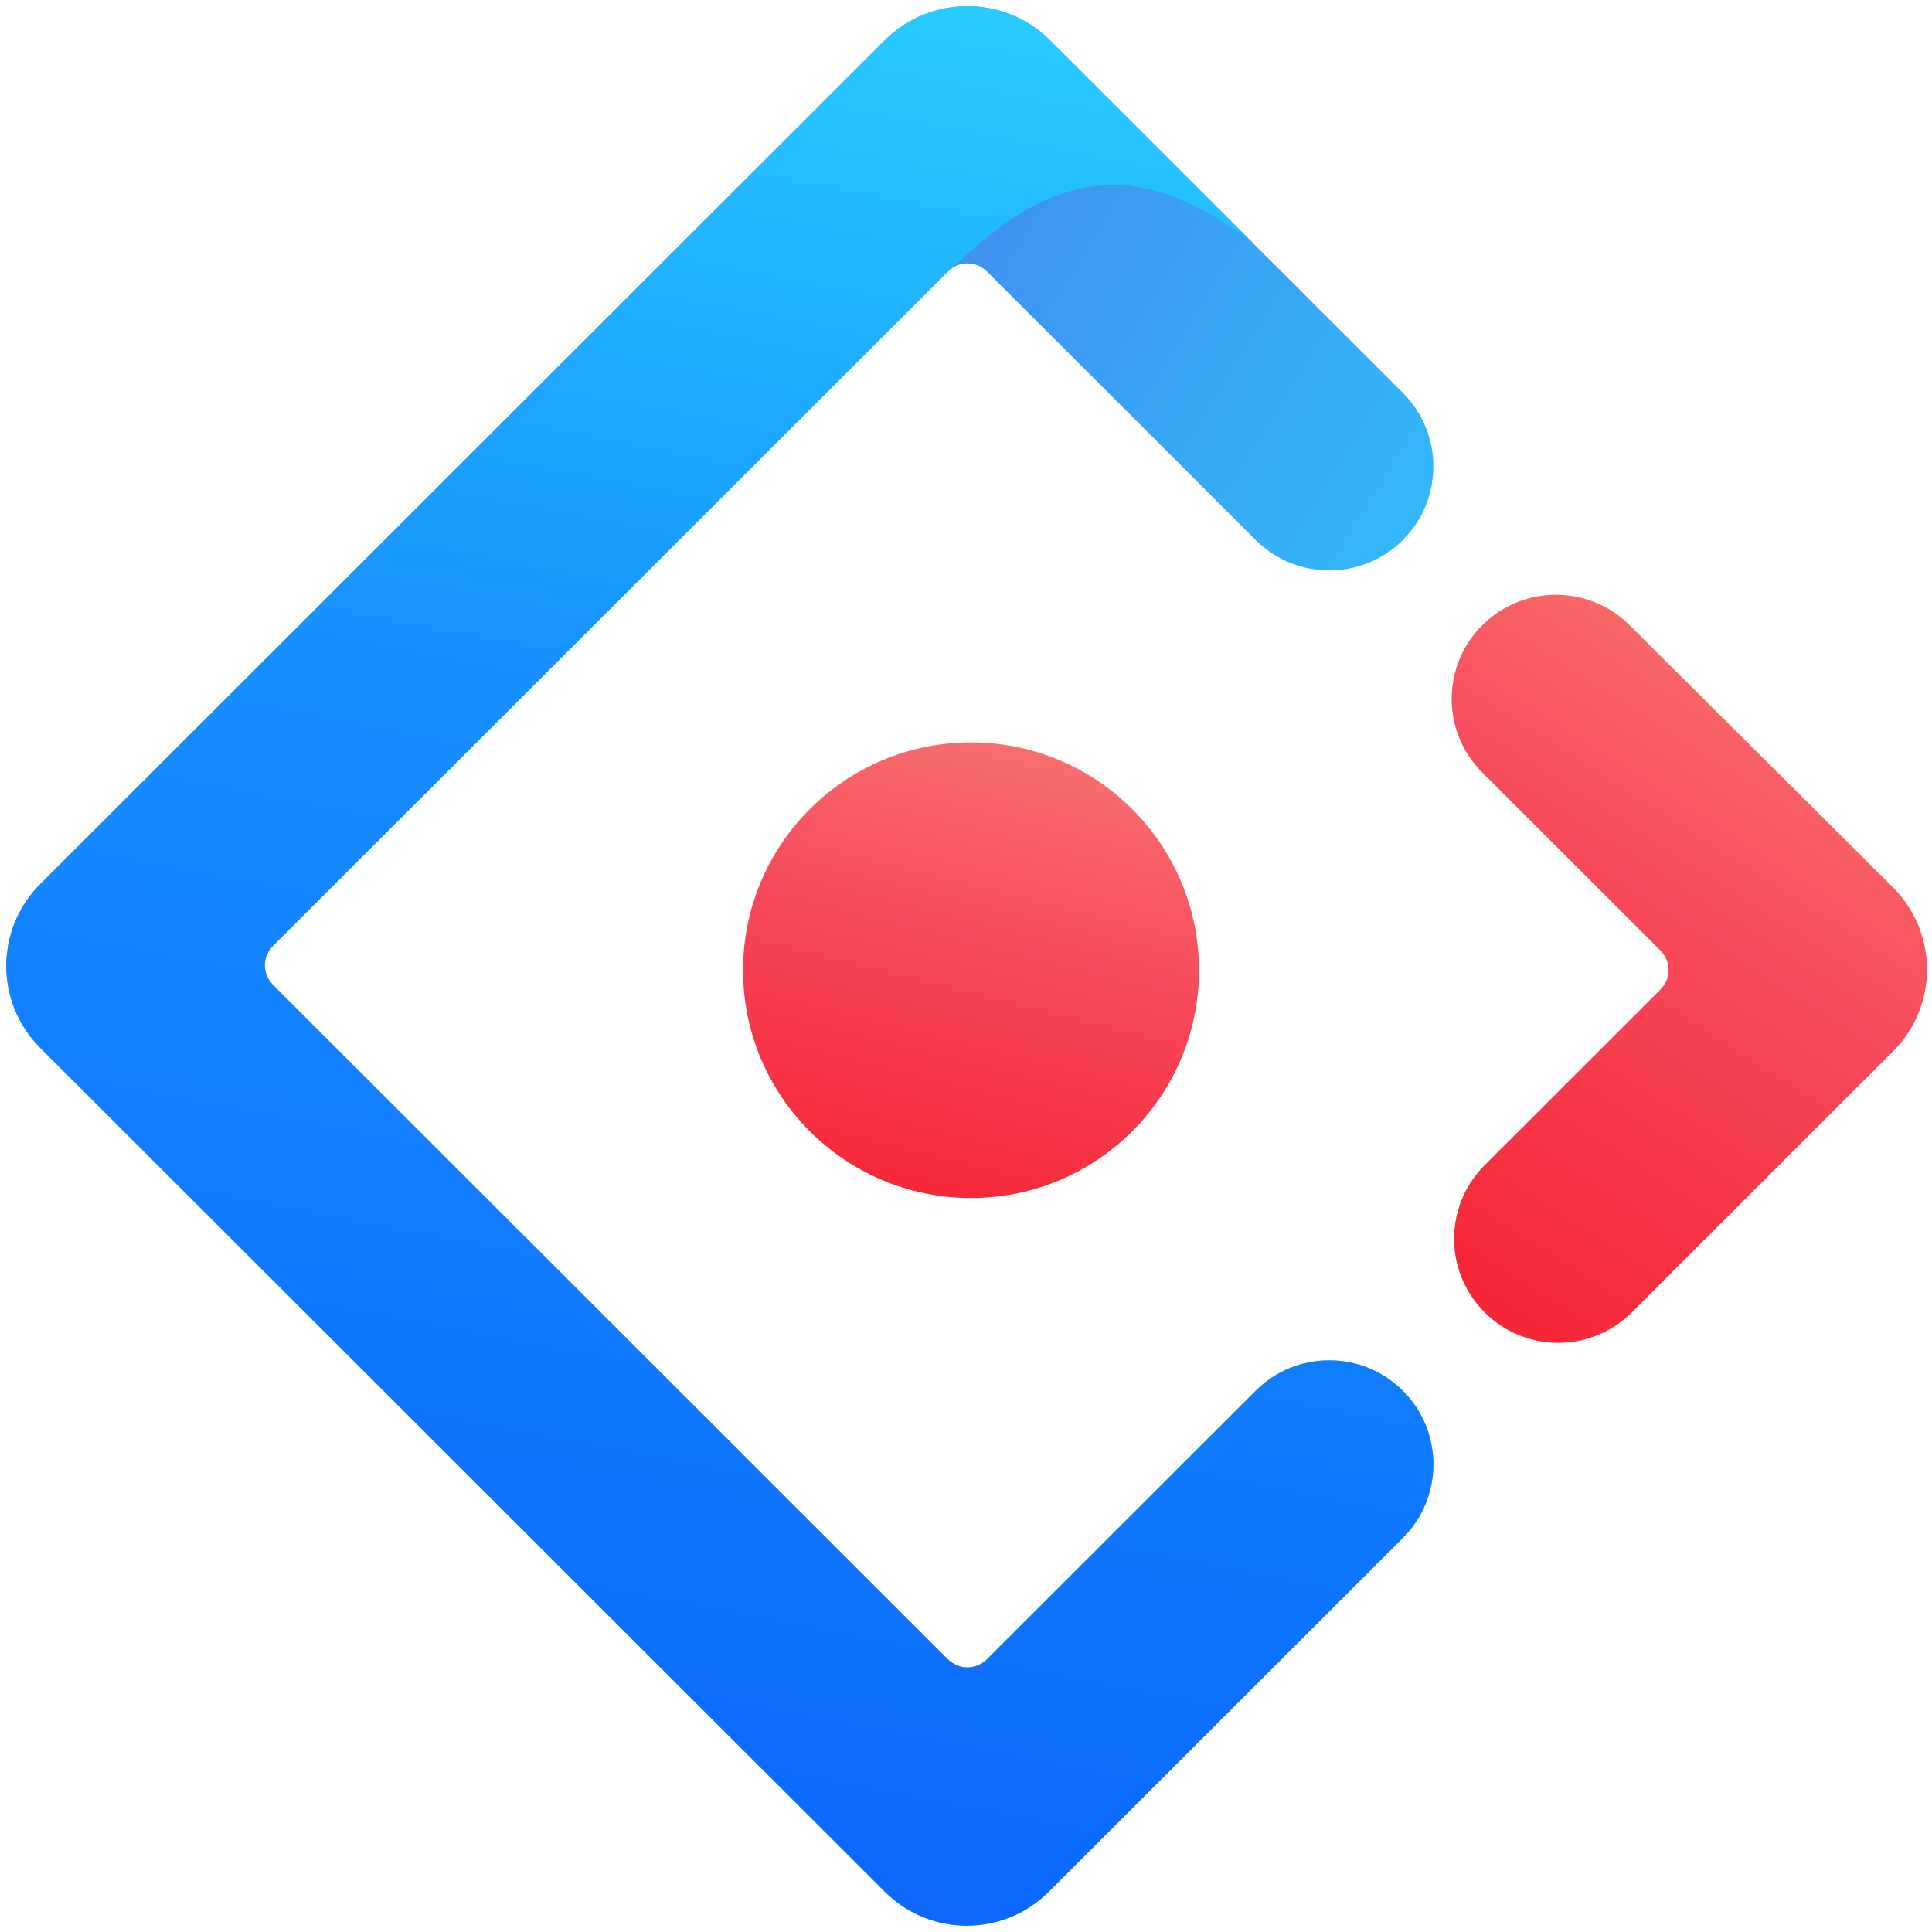
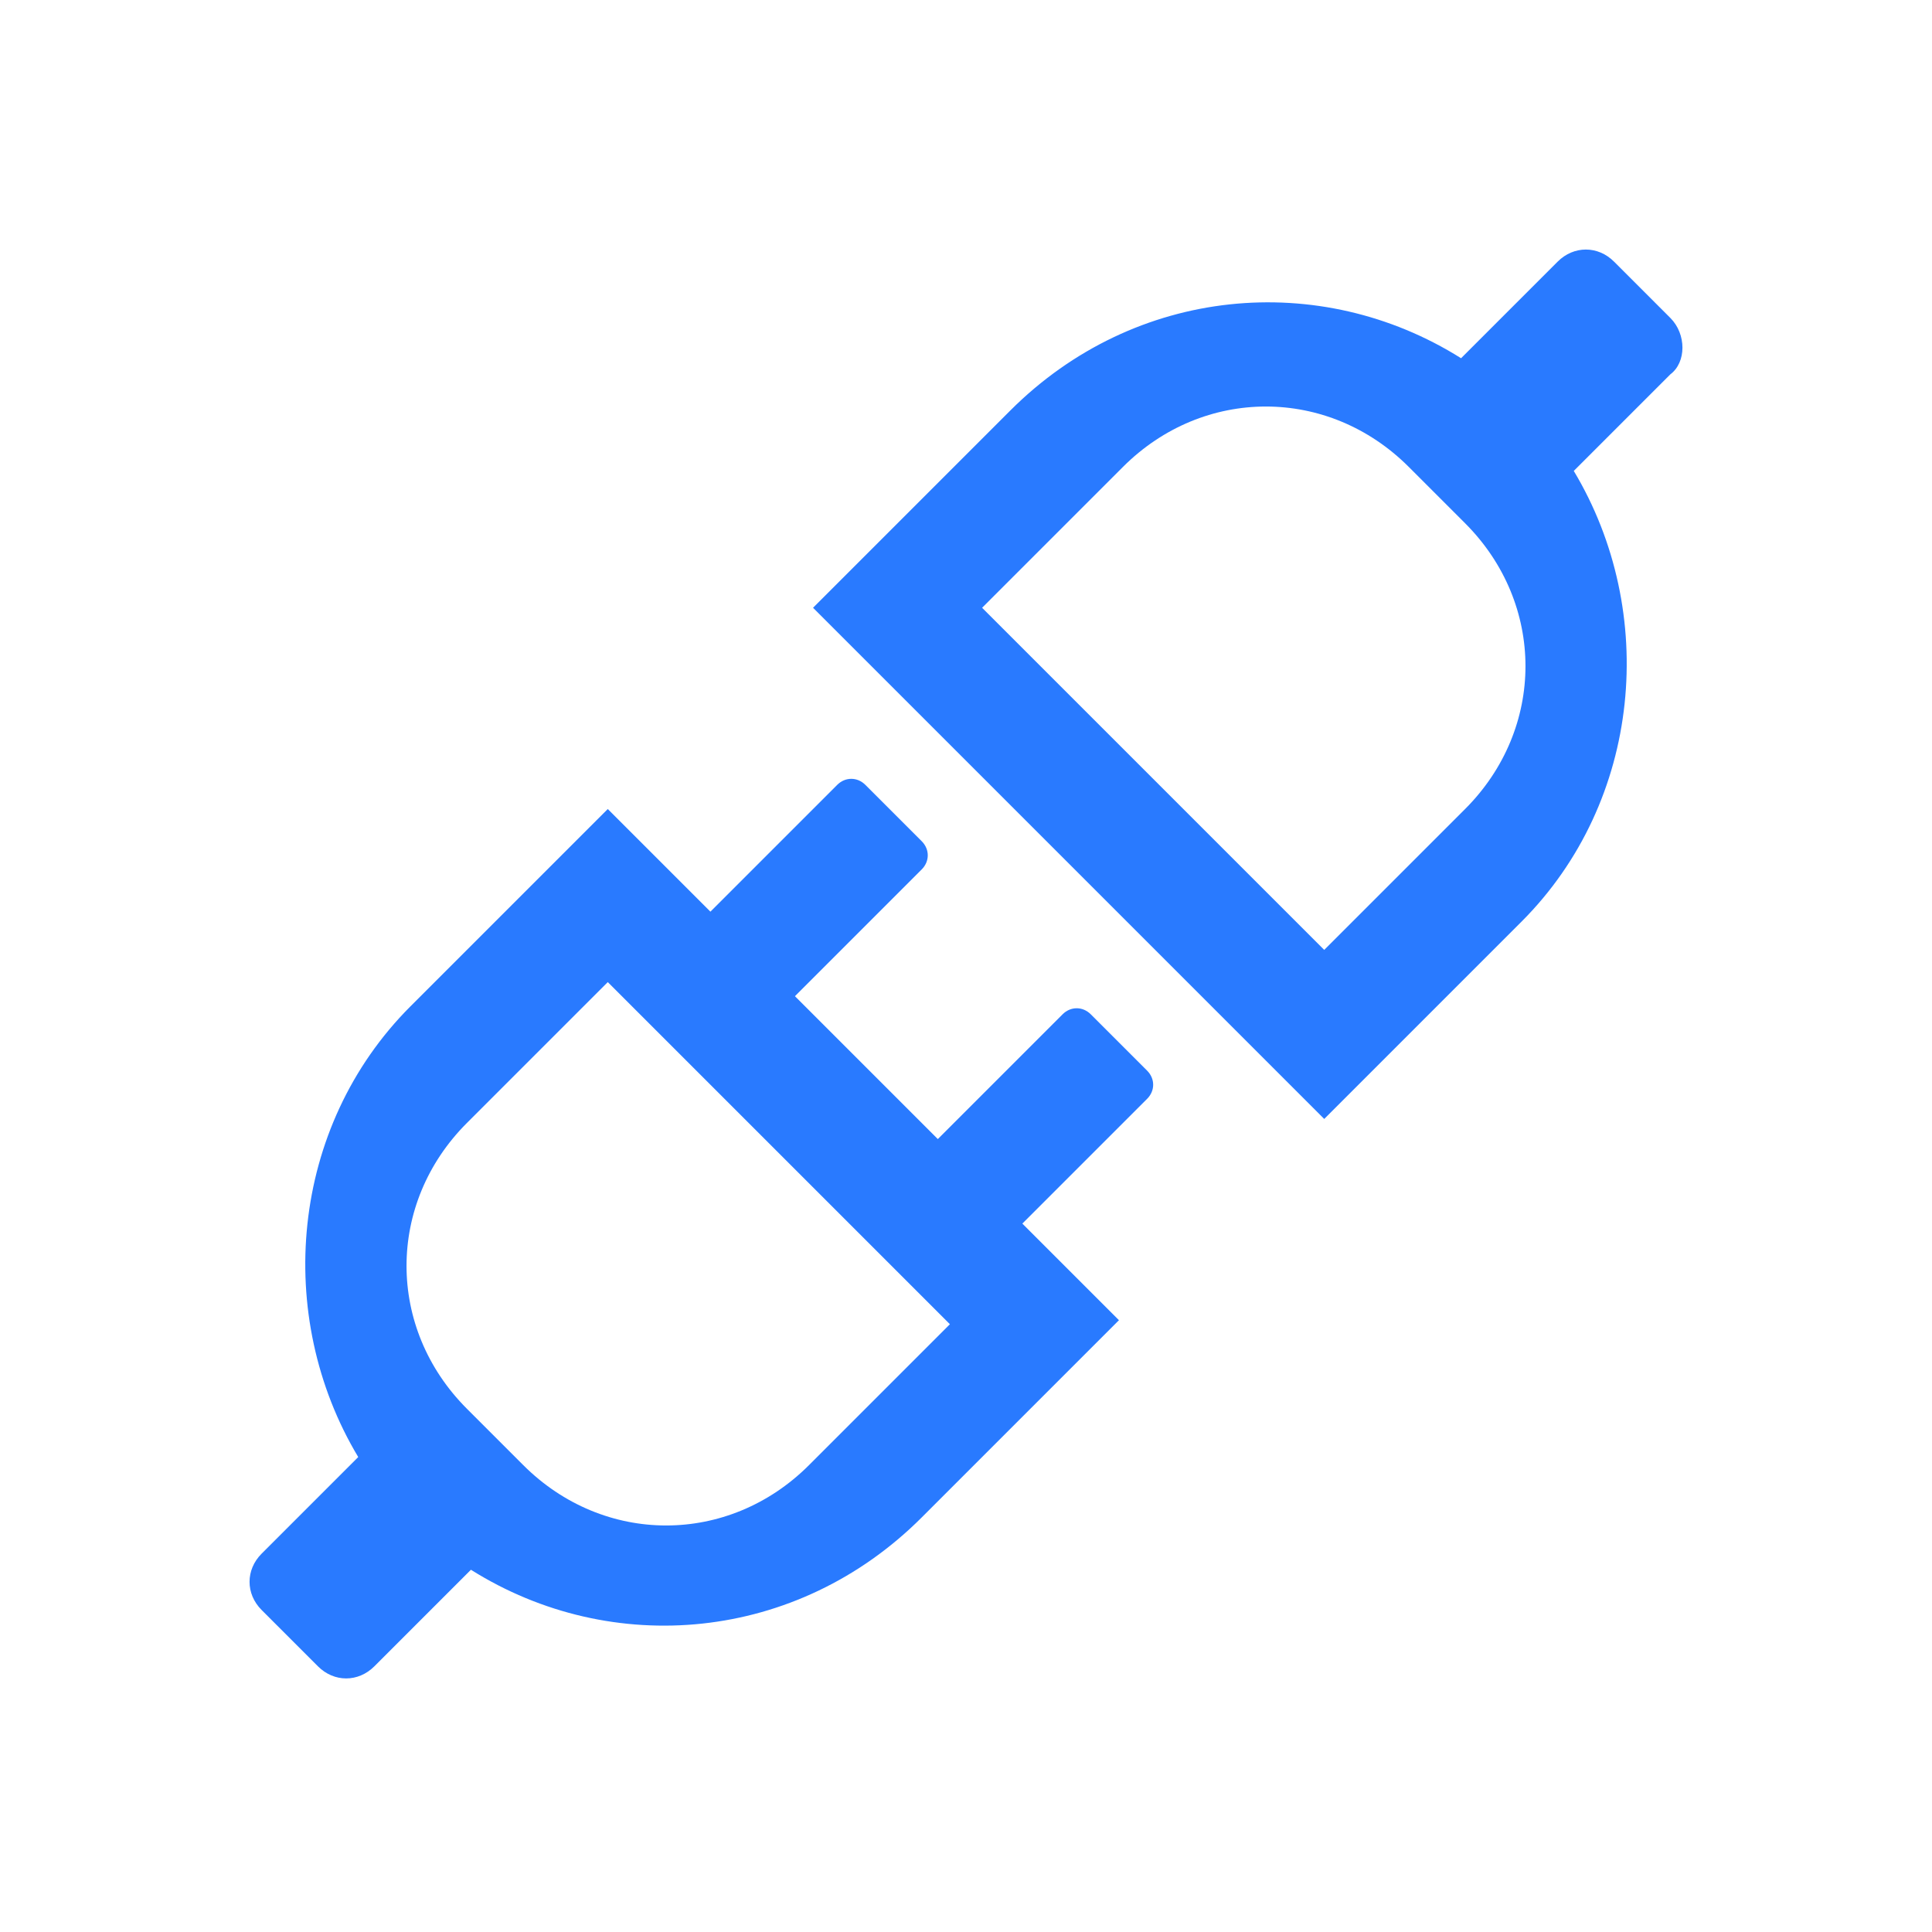
- <svg xmlns="http://www.w3.org/2000/svg" width="200" height="200" version="1.1" viewBox="0 0 200 200">
-   <defs>
-     <linearGradient id="linearGradient-1" x1="62.102%" x2="108.197%" y1="0%" y2="37.864%">
-       <stop offset="0%" stop-color="#4285EB" />
-       <stop offset="100%" stop-color="#2EC7FF" />
-     </linearGradient>
-     <linearGradient id="linearGradient-2" x1="69.644%" x2="54.043%" y1="0%" y2="108.457%">
-       <stop offset="0%" stop-color="#29CDFF" />
-       <stop offset="37.86%" stop-color="#148EFF" />
-       <stop offset="100%" stop-color="#0A60FF" />
-     </linearGradient>
-     <linearGradient id="linearGradient-3" x1="69.691%" x2="16.723%" y1="-12.974%" y2="117.391%">
-       <stop offset="0%" stop-color="#FA816E" />
-       <stop offset="41.473%" stop-color="#F74A5C" />
-       <stop offset="100%" stop-color="#F51D2C" />
-     </linearGradient>
-     <linearGradient id="linearGradient-4" x1="68.128%" x2="30.44%" y1="-35.691%" y2="114.943%">
-       <stop offset="0%" stop-color="#FA8E7D" />
-       <stop offset="51.264%" stop-color="#F74A5C" />
-       <stop offset="100%" stop-color="#F51D2C" />
-     </linearGradient>
-   </defs>
-   <g id="Page-1" fill="none" fill-rule="evenodd" stroke="none" stroke-width="1">
-     <g id="logo" transform="translate(-20, -20)">
-       <g id="Group-28-Copy-5" transform="translate(20, 20)">
-         <g id="Group-27-Copy-3">
-           <g id="Group-25" fill-rule="nonzero">
-             <g id="2">
-               <path id="Shape" fill="url(#linearGradient-1)" d="M91.588,4.177 L4.18,91.513 C-0.519,96.208 -0.519,103.792 4.18,108.487 L91.588,195.823 C96.287,200.519 103.877,200.519 108.577,195.823 L145.225,159.205 C149.434,155 149.434,148.182 145.225,143.977 C141.017,139.772 134.194,139.772 129.985,143.977 L102.202,171.737 C101.032,172.906 99.257,172.906 98.088,171.737 L28.286,101.993 C27.116,100.824 27.116,99.051 28.286,97.882 L98.088,28.138 C99.257,26.969 101.032,26.969 102.202,28.138 L129.985,55.898 C134.194,60.103 141.017,60.103 145.225,55.898 C149.434,51.693 149.434,44.876 145.225,40.671 L108.581,4.056 C103.862,-0.538 96.269,-0.501 91.588,4.177 Z" />
-               <path id="Shape" fill="url(#linearGradient-2)" d="M91.588,4.177 L4.18,91.513 C-0.519,96.208 -0.519,103.792 4.18,108.487 L91.588,195.823 C96.287,200.519 103.877,200.519 108.577,195.823 L145.225,159.205 C149.434,155 149.434,148.182 145.225,143.977 C141.017,139.772 134.194,139.772 129.985,143.977 L102.202,171.737 C101.032,172.906 99.257,172.906 98.088,171.737 L28.286,101.993 C27.116,100.824 27.116,99.051 28.286,97.882 L98.088,28.138 C101,25.627 105.752,20.542 112.73,19.352 C117.916,18.469 123.585,20.414 129.739,25.189 C125.625,21.078 118.572,14.034 108.581,4.056 C103.862,-0.538 96.269,-0.501 91.588,4.177 Z" />
-             </g>
-             <path id="Shape" fill="url(#linearGradient-3)" d="M153.686,135.855 C157.894,140.06 164.717,140.06 168.926,135.855 L195.96,108.843 C200.659,104.147 200.659,96.564 195.961,91.869 L168.691,64.718 C164.472,60.518 157.647,60.524 153.436,64.732 C149.227,68.937 149.227,75.754 153.436,79.959 L171.854,98.362 C173.024,99.531 173.024,101.305 171.854,102.473 L153.686,120.627 C149.477,124.832 149.477,131.65 153.686,135.855 Z" />
-           </g>
-           <ellipse id="Combined-Shape" cx="100.519" cy="100.437" fill="url(#linearGradient-4)" rx="23.6" ry="23.581" />
-         </g>
-       </g>
-     </g>
-   </g>
+ <svg xmlns="http://www.w3.org/2000/svg" t="1692180024169" class="icon" viewBox="0 0 1024 1024" version="1.1" p-id="4040" width="128" height="128">
+   <path d="M405.333 544l-44.8-44.8 83.2-83.2c4.267-4.267 10.667-4.267 14.933 0l29.867 29.867c4.267 4.267 4.267 10.667 0 14.933L405.333 544z" fill="#297AFF" p-id="4041" />
+   <path d="M608 567.467l-29.867-29.867c-4.267-4.267-10.667-4.267-14.933 0l-66.133 66.133-174.933-174.933-104.533 104.533c-64 64-72.533 164.267-27.733 238.933l-51.2 51.2c-8.533 8.533-8.533 21.333 0 29.867l29.867 29.867c8.533 8.533 21.333 8.533 29.867 0l51.2-51.2c74.667 46.933 172.8 38.4 238.933-27.733l104.533-104.533-51.2-51.2 66.133-66.133c4.267-4.267 4.267-10.667 0-14.933z m-179.2 209.067c-42.667 42.667-108.8 42.667-151.467 0L247.467 746.667c-42.667-42.667-42.667-108.8 0-151.467l74.667-74.667 181.333 181.333-74.667 74.667zM885.333 168.533l-29.867-29.867c-8.533-8.533-21.333-8.533-29.867 0l-51.2 51.2c-74.667-46.933-172.8-38.4-238.933 27.733l-104.533 104.533 270.933 270.933 104.533-104.533c64-64 72.533-164.267 27.733-238.933l51.2-51.2c8.533-6.4 8.533-21.333 0-29.867z m-108.8 260.267l-74.667 74.667-181.333-181.333 74.667-74.667c42.667-42.667 108.8-42.667 151.467 0l29.867 29.867c42.667 42.667 42.667 108.8 0 151.467z" fill="#297AFF" p-id="4042" />
</svg>
